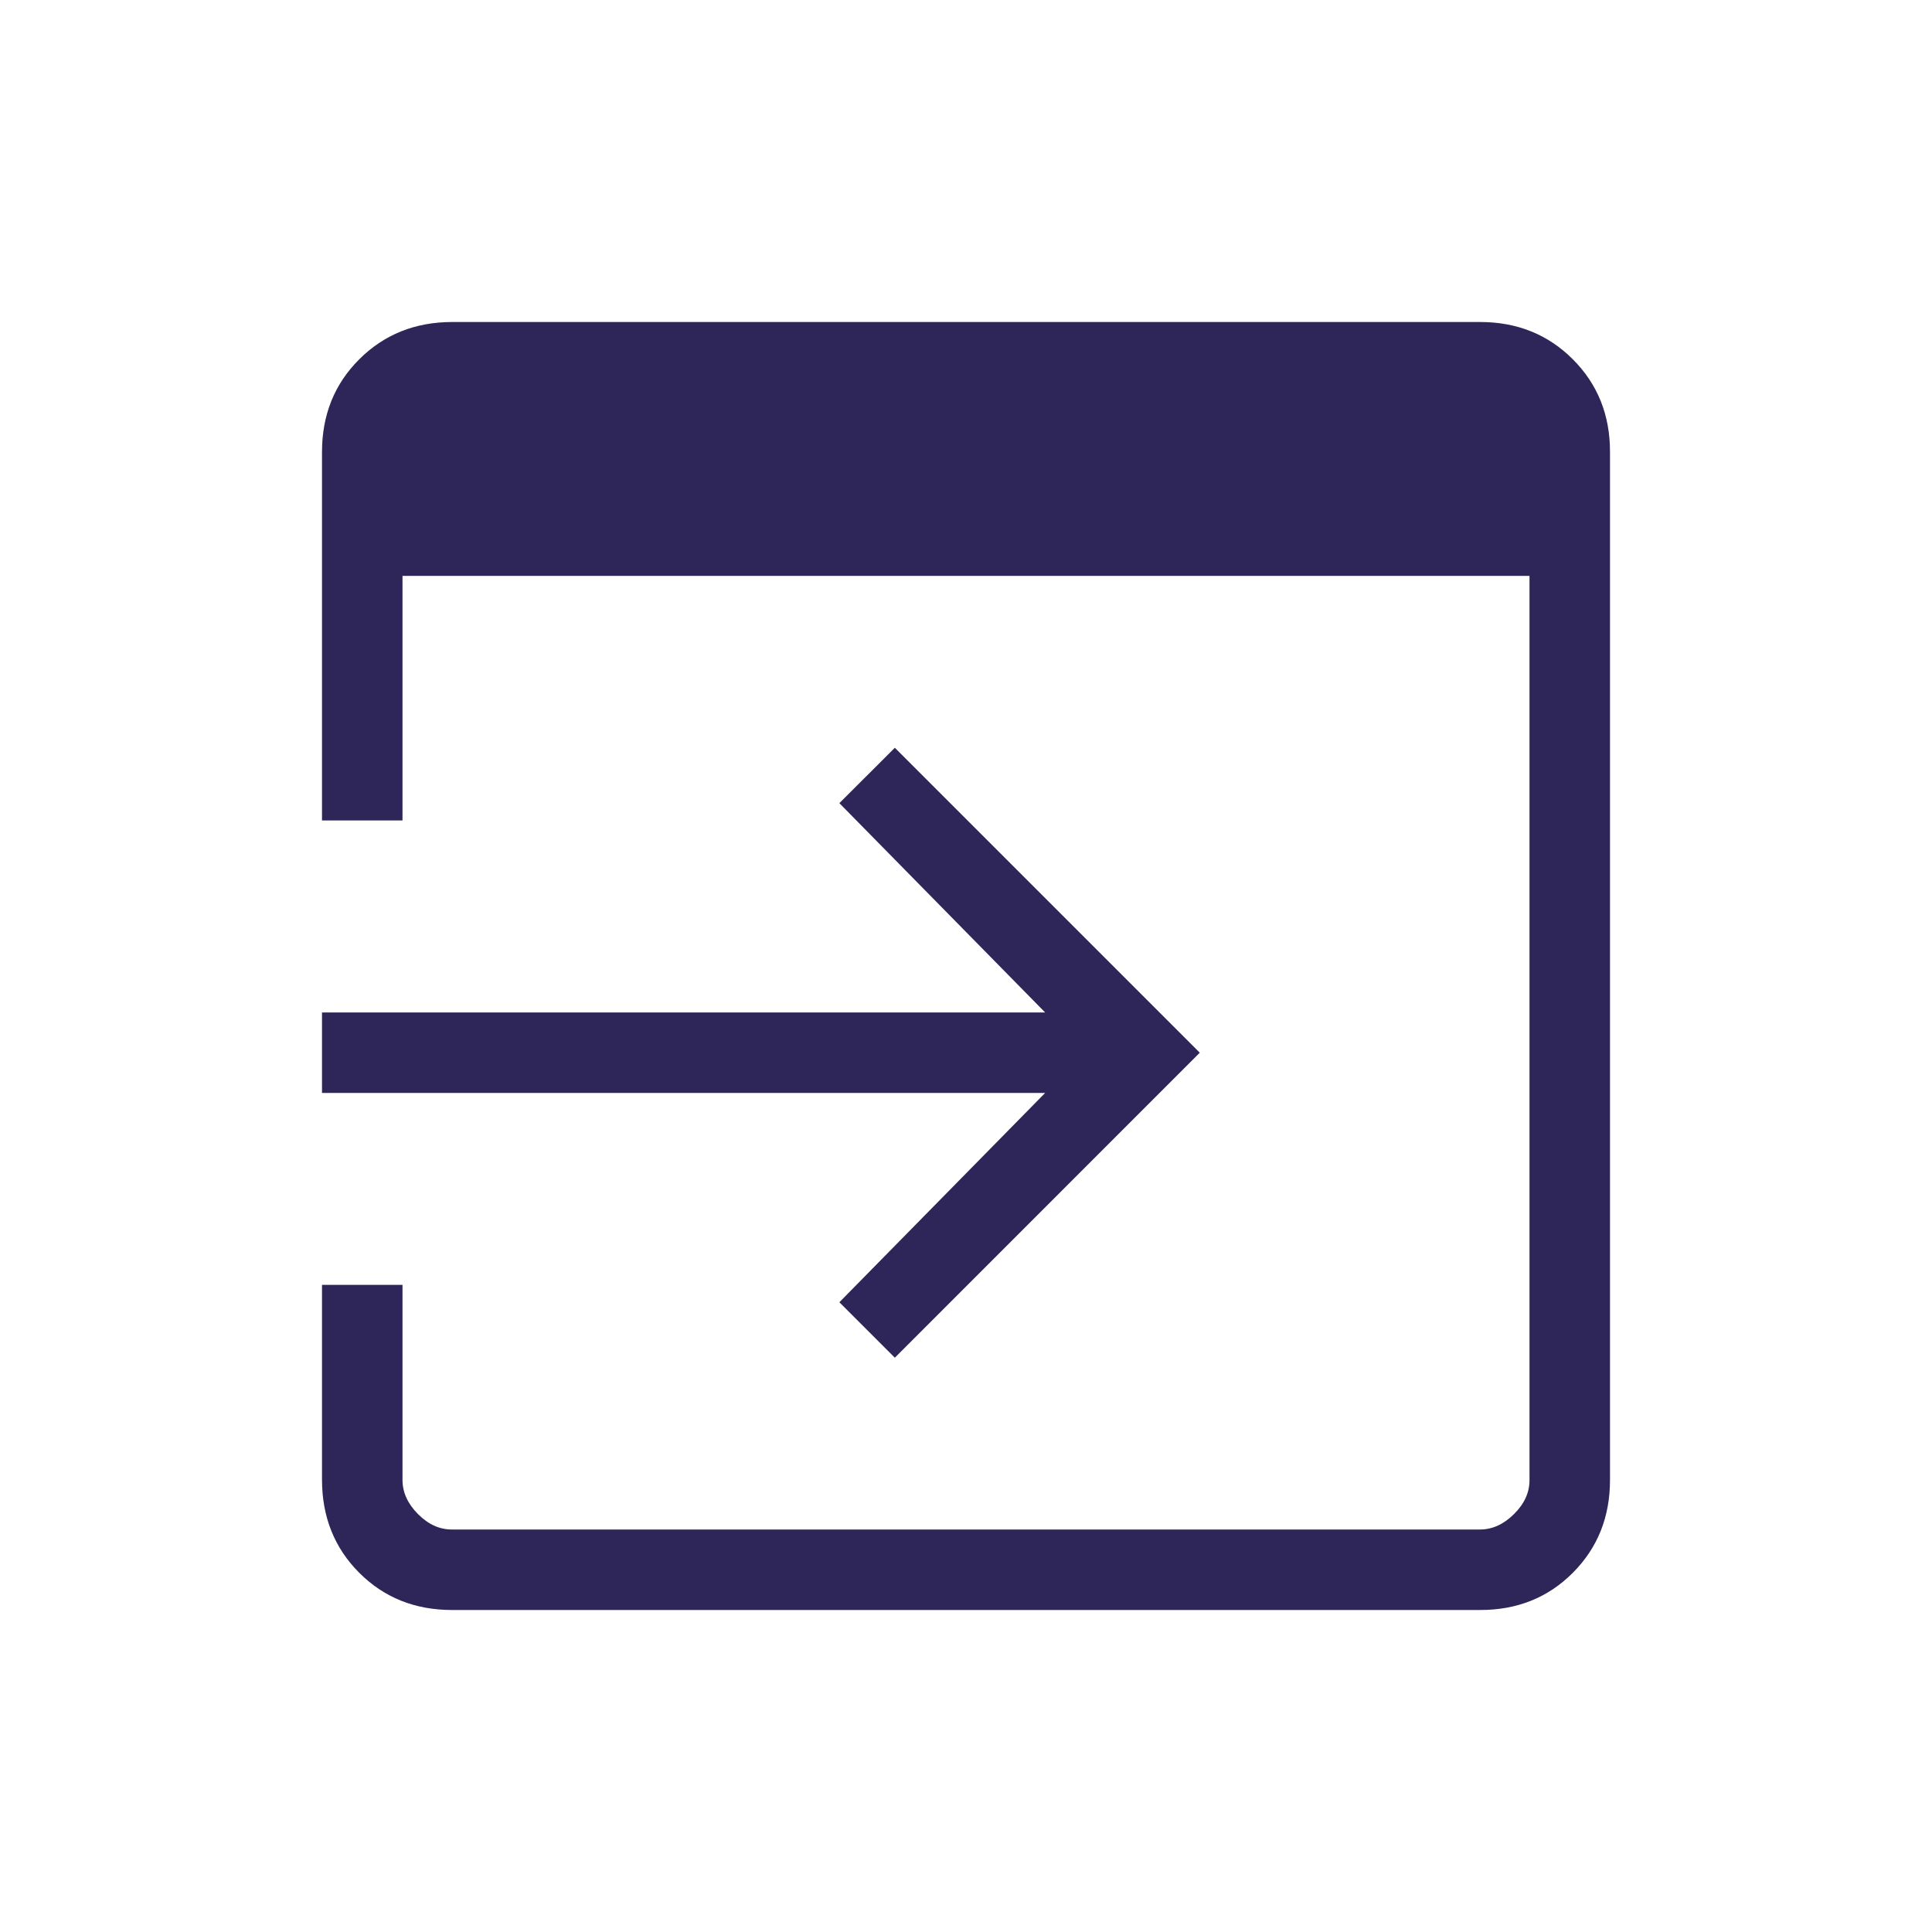
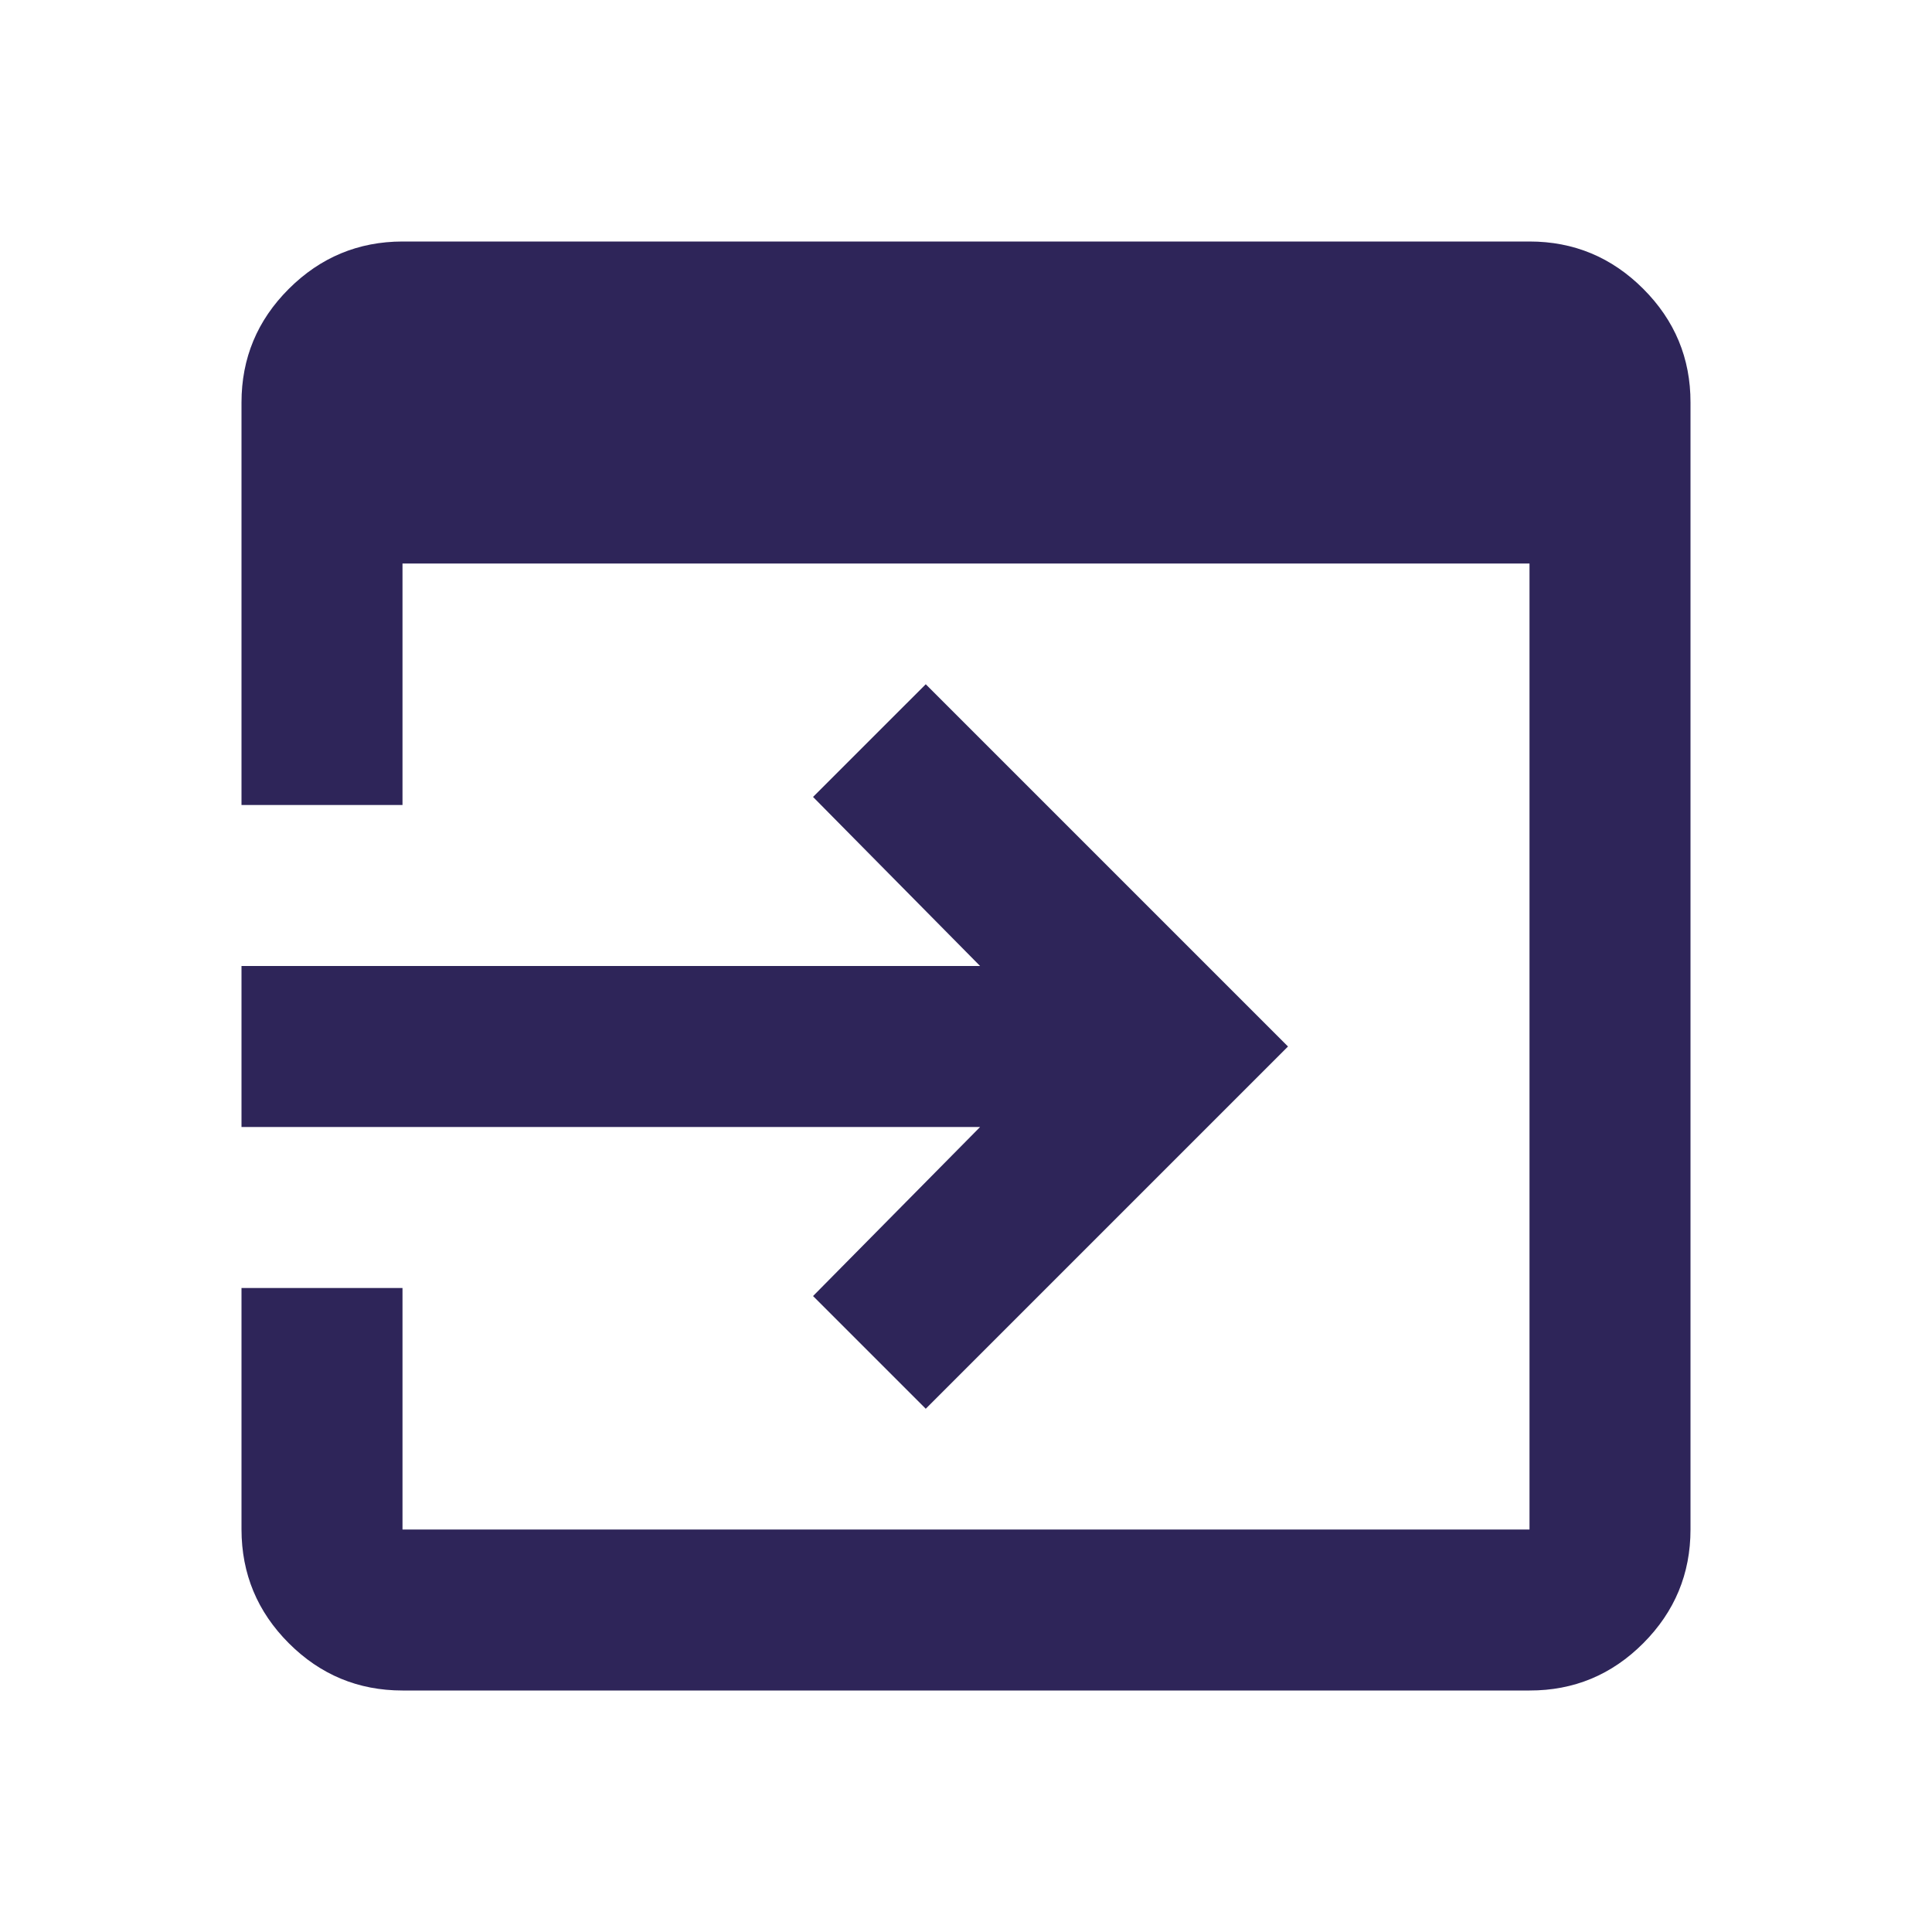
<svg xmlns="http://www.w3.org/2000/svg" width="24" height="24" viewBox="0 0 24 24" fill="none">
-   <path d="M5.616 20C5.155 20 4.771 19.846 4.463 19.538C4.155 19.23 4.001 18.845 4 18.384V15.961H5V18.384C5 18.538 5.064 18.679 5.192 18.808C5.32 18.937 5.461 19.001 5.615 19H18.385C18.538 19 18.679 18.936 18.808 18.808C18.937 18.68 19.001 18.539 19 18.384V7.154H5V10.192H4V5.616C4 5.155 4.154 4.771 4.463 4.463C4.772 4.155 5.156 4.001 5.616 4H18.385C18.845 4 19.229 4.154 19.538 4.463C19.847 4.772 20.001 5.156 20 5.616V18.385C20 18.845 19.846 19.229 19.538 19.538C19.23 19.847 18.845 20.001 18.384 20H5.616ZM11.116 16.866L10.427 16.177L12.983 13.577H4V12.577H12.983L10.427 9.977L11.116 9.289L14.904 13.077L11.116 16.866Z" fill="#2E2559" />
+   <path d="M5 21C4.45 21 3.979 20.804 3.588 20.413C3.197 20.022 3.001 19.551 3 19V16H5V19H19V7H5V10H3V5C3 4.45 3.196 3.979 3.588 3.588C3.98 3.197 4.451 3.001 5 3H19C19.55 3 20.021 3.196 20.413 3.588C20.805 3.98 21.001 4.451 21 5V19C21 19.55 20.804 20.021 20.413 20.413C20.022 20.805 19.551 21.001 19 21H5ZM11.5 17.5L10.1 16.1L12.175 14H3V12H12.175L10.1 9.9L11.5 8.5L16 13L11.5 17.5Z" fill="#2E2559" />
</svg>
